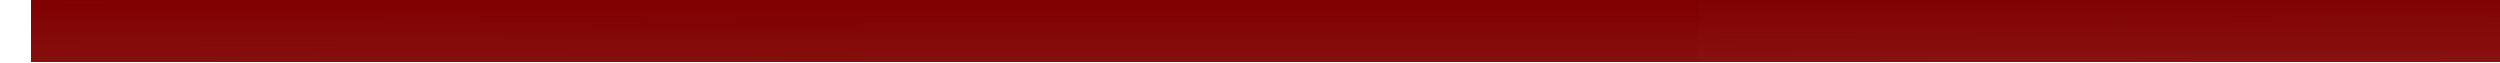
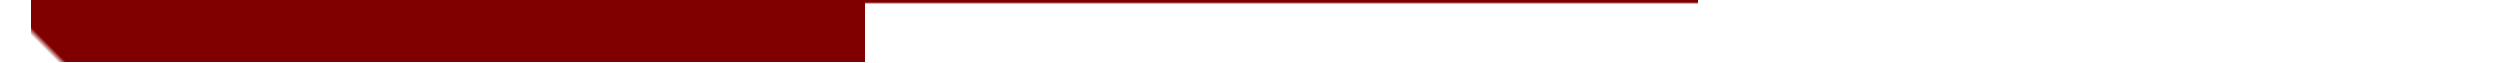
<svg xmlns="http://www.w3.org/2000/svg" width="600pt" height="15pt" viewBox="0 0 600 15" version="1.1" shape-rendering="crispEdges">
  <defs>
-     <linearGradient id="linear0" gradientUnits="userSpaceOnUse" x1="1" y1="0" x2="0" y2="256">
+     <linearGradient id="linear0" gradientUnits="userSpaceOnUse" x1="1" y1="0" x2="0" y2="1">
      <stop offset="0" style="stop-color:rgb(50%,0%,0%);stop-opacity:1;" />
      <stop offset="1" style="stop-color:rgb(100%,100%,100%);stop-opacity:1;" />
    </linearGradient>
-     <linearGradient id="linear1" gradientUnits="userSpaceOnUse" x1="0" y1="0.502" x2="0" y2="256">
+     <linearGradient id="linear1" gradientUnits="userSpaceOnUse" x1="0" y1="0.502" x2="0" y2="1">
      <stop offset="0" style="stop-color:rgb(50%,0%,0%);stop-opacity:1;" />
      <stop offset="1" style="stop-color:rgb(100%,100%,100%);stop-opacity:1;" />
    </linearGradient>
-     <linearGradient id="linear2" gradientUnits="userSpaceOnUse" x1="0" y1="0" x2="1" y2="256">
+     <linearGradient id="linear2" gradientUnits="userSpaceOnUse" x1="0" y1="0" x2="1" y2="1">
      <stop offset="0" style="stop-color:rgb(50%,0%,0%);stop-opacity:1;" />
      <stop offset="1" style="stop-color:rgb(100%,100%,100%);stop-opacity:1;" />
    </linearGradient>
  </defs>
-   <g id="surface33">
+   <g id="surface37">
    <path style=" stroke:none;fill-rule:nonzero;fill:url(#linear0);" d="M 7.5 0 L 207.5 0 L 207.5 15 L 7.5 15 Z M 7.5 0 " />
    <path style=" stroke:none;fill-rule:nonzero;fill:url(#linear1);" d="M 207.5 0 L 407.5 0 L 407.5 15 L 207.5 15 Z M 207.5 0 " />
    <path style=" stroke:none;fill-rule:nonzero;fill:url(#linear2);" d="M 407.5 0 L 607.5 0 L 607.5 15 L 407.5 15 Z M 407.5 0 " />
  </g>
</svg>
